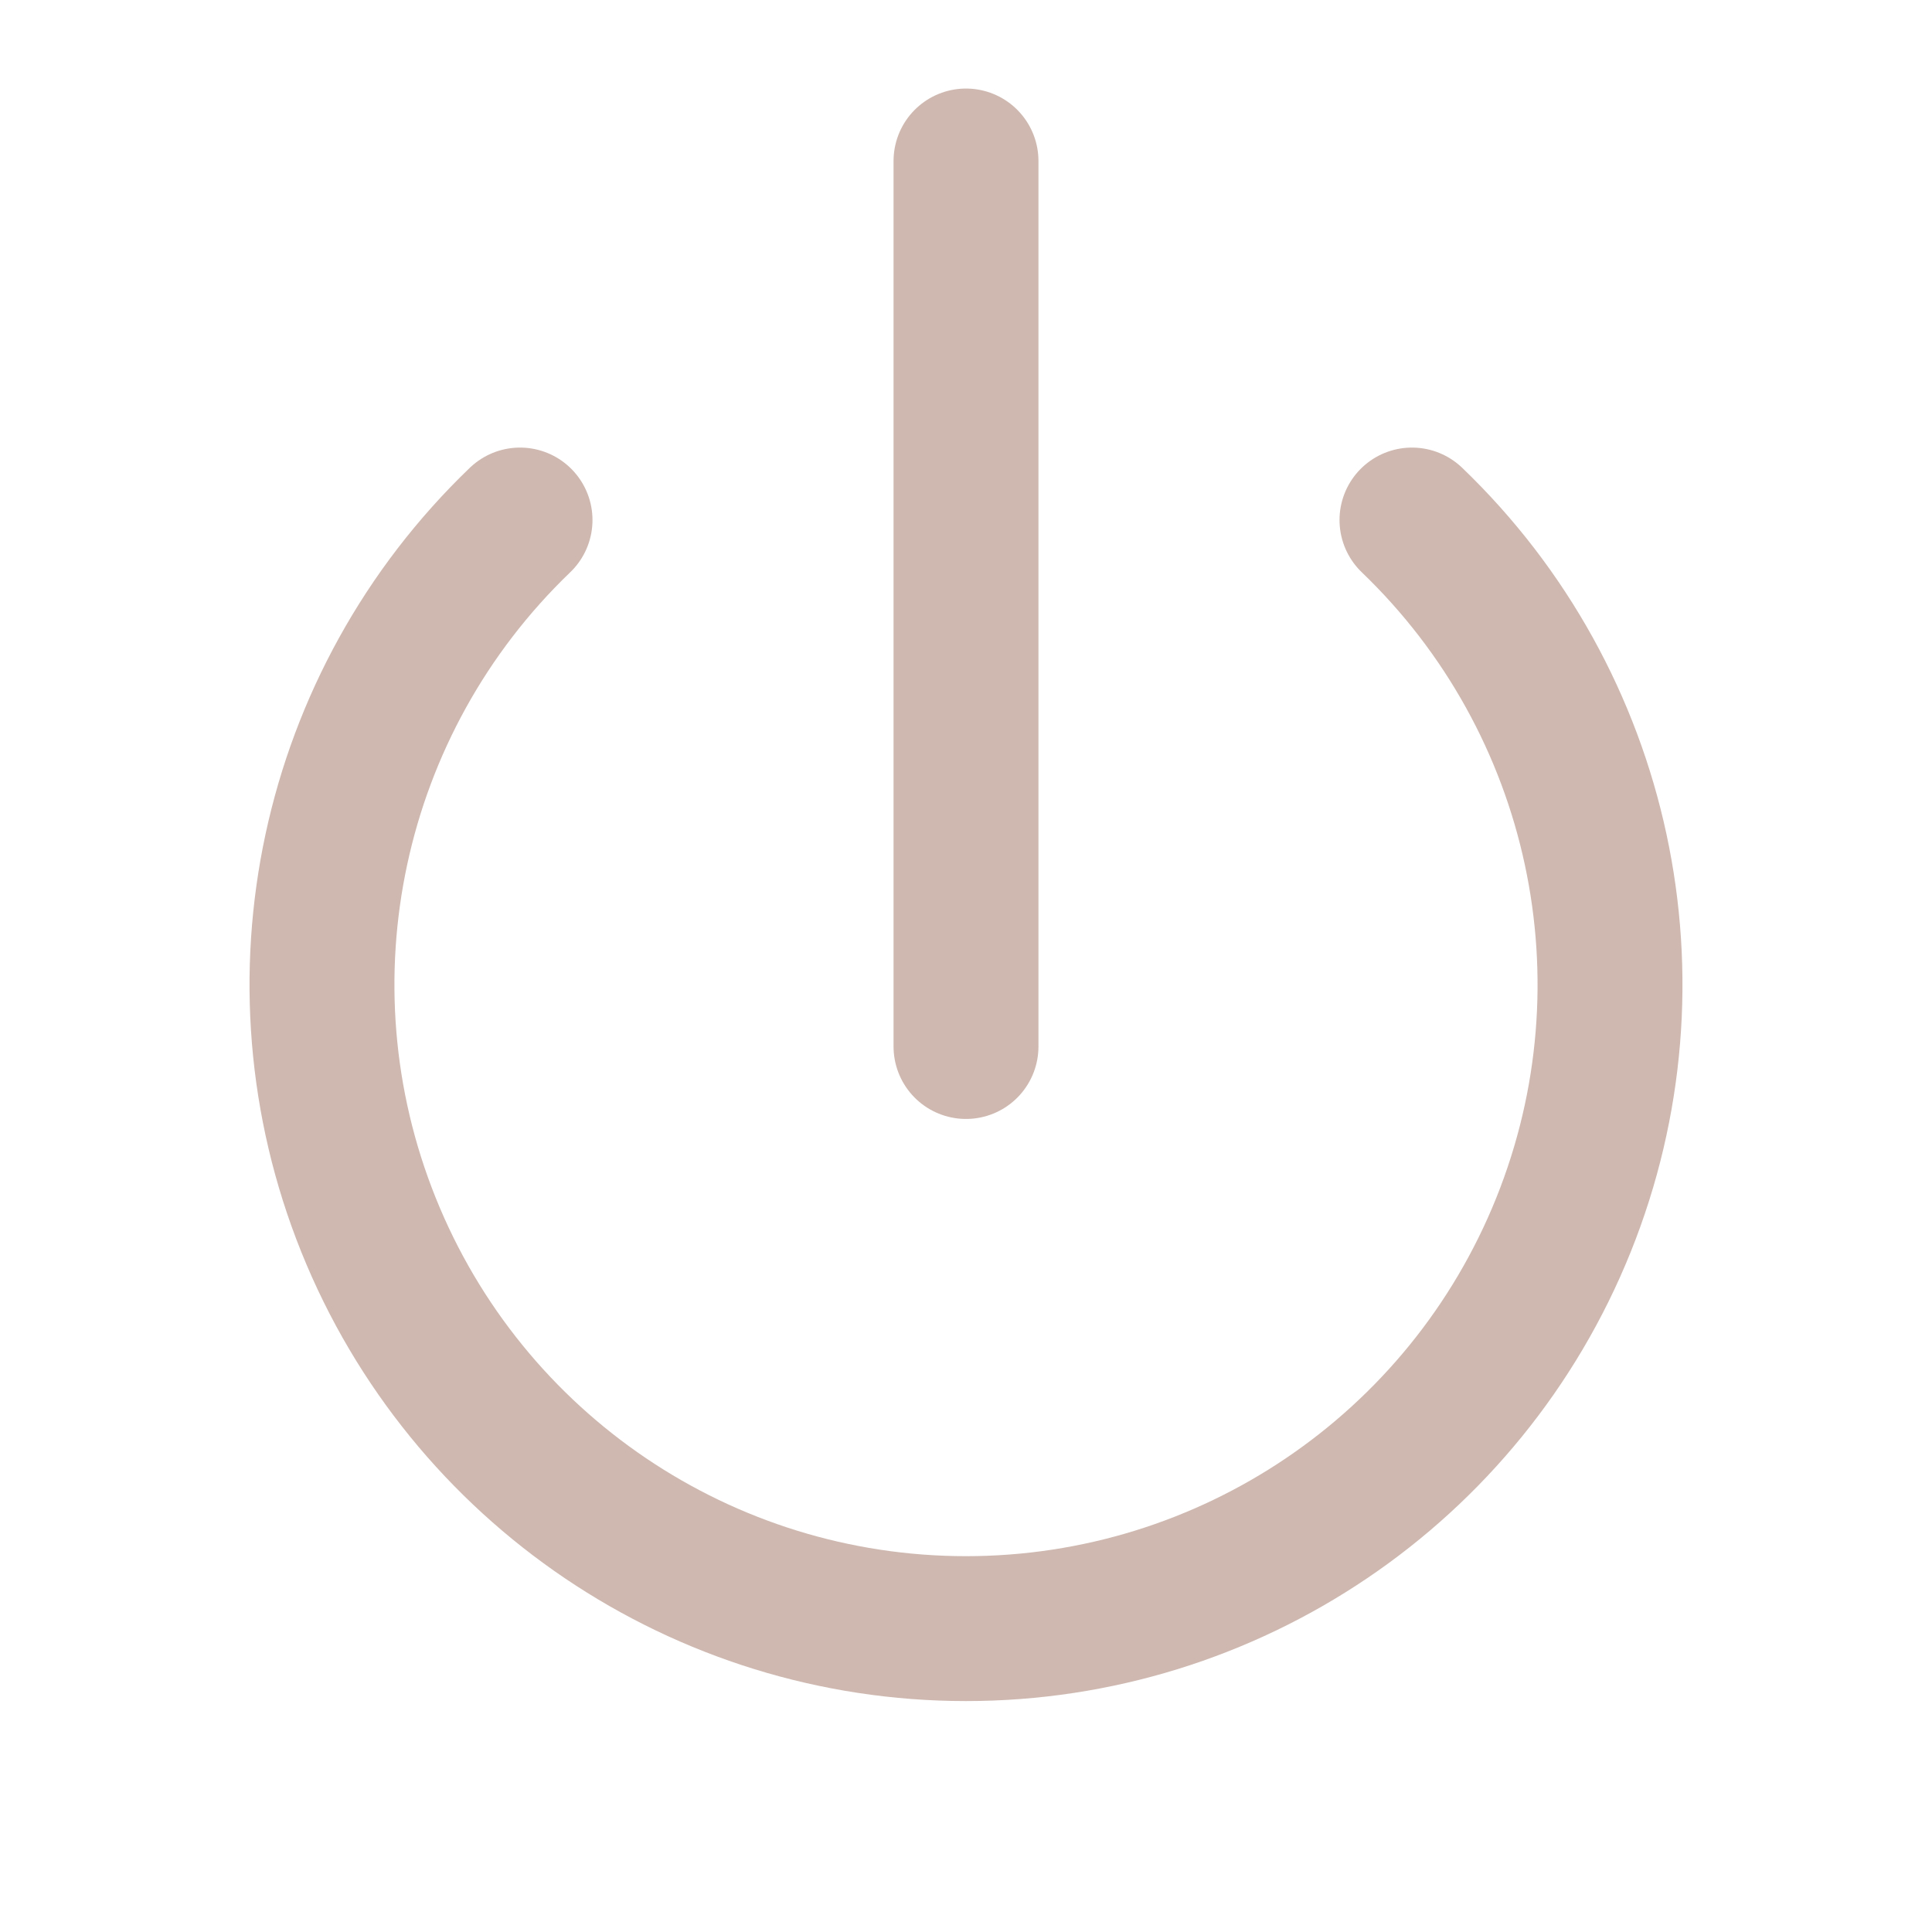
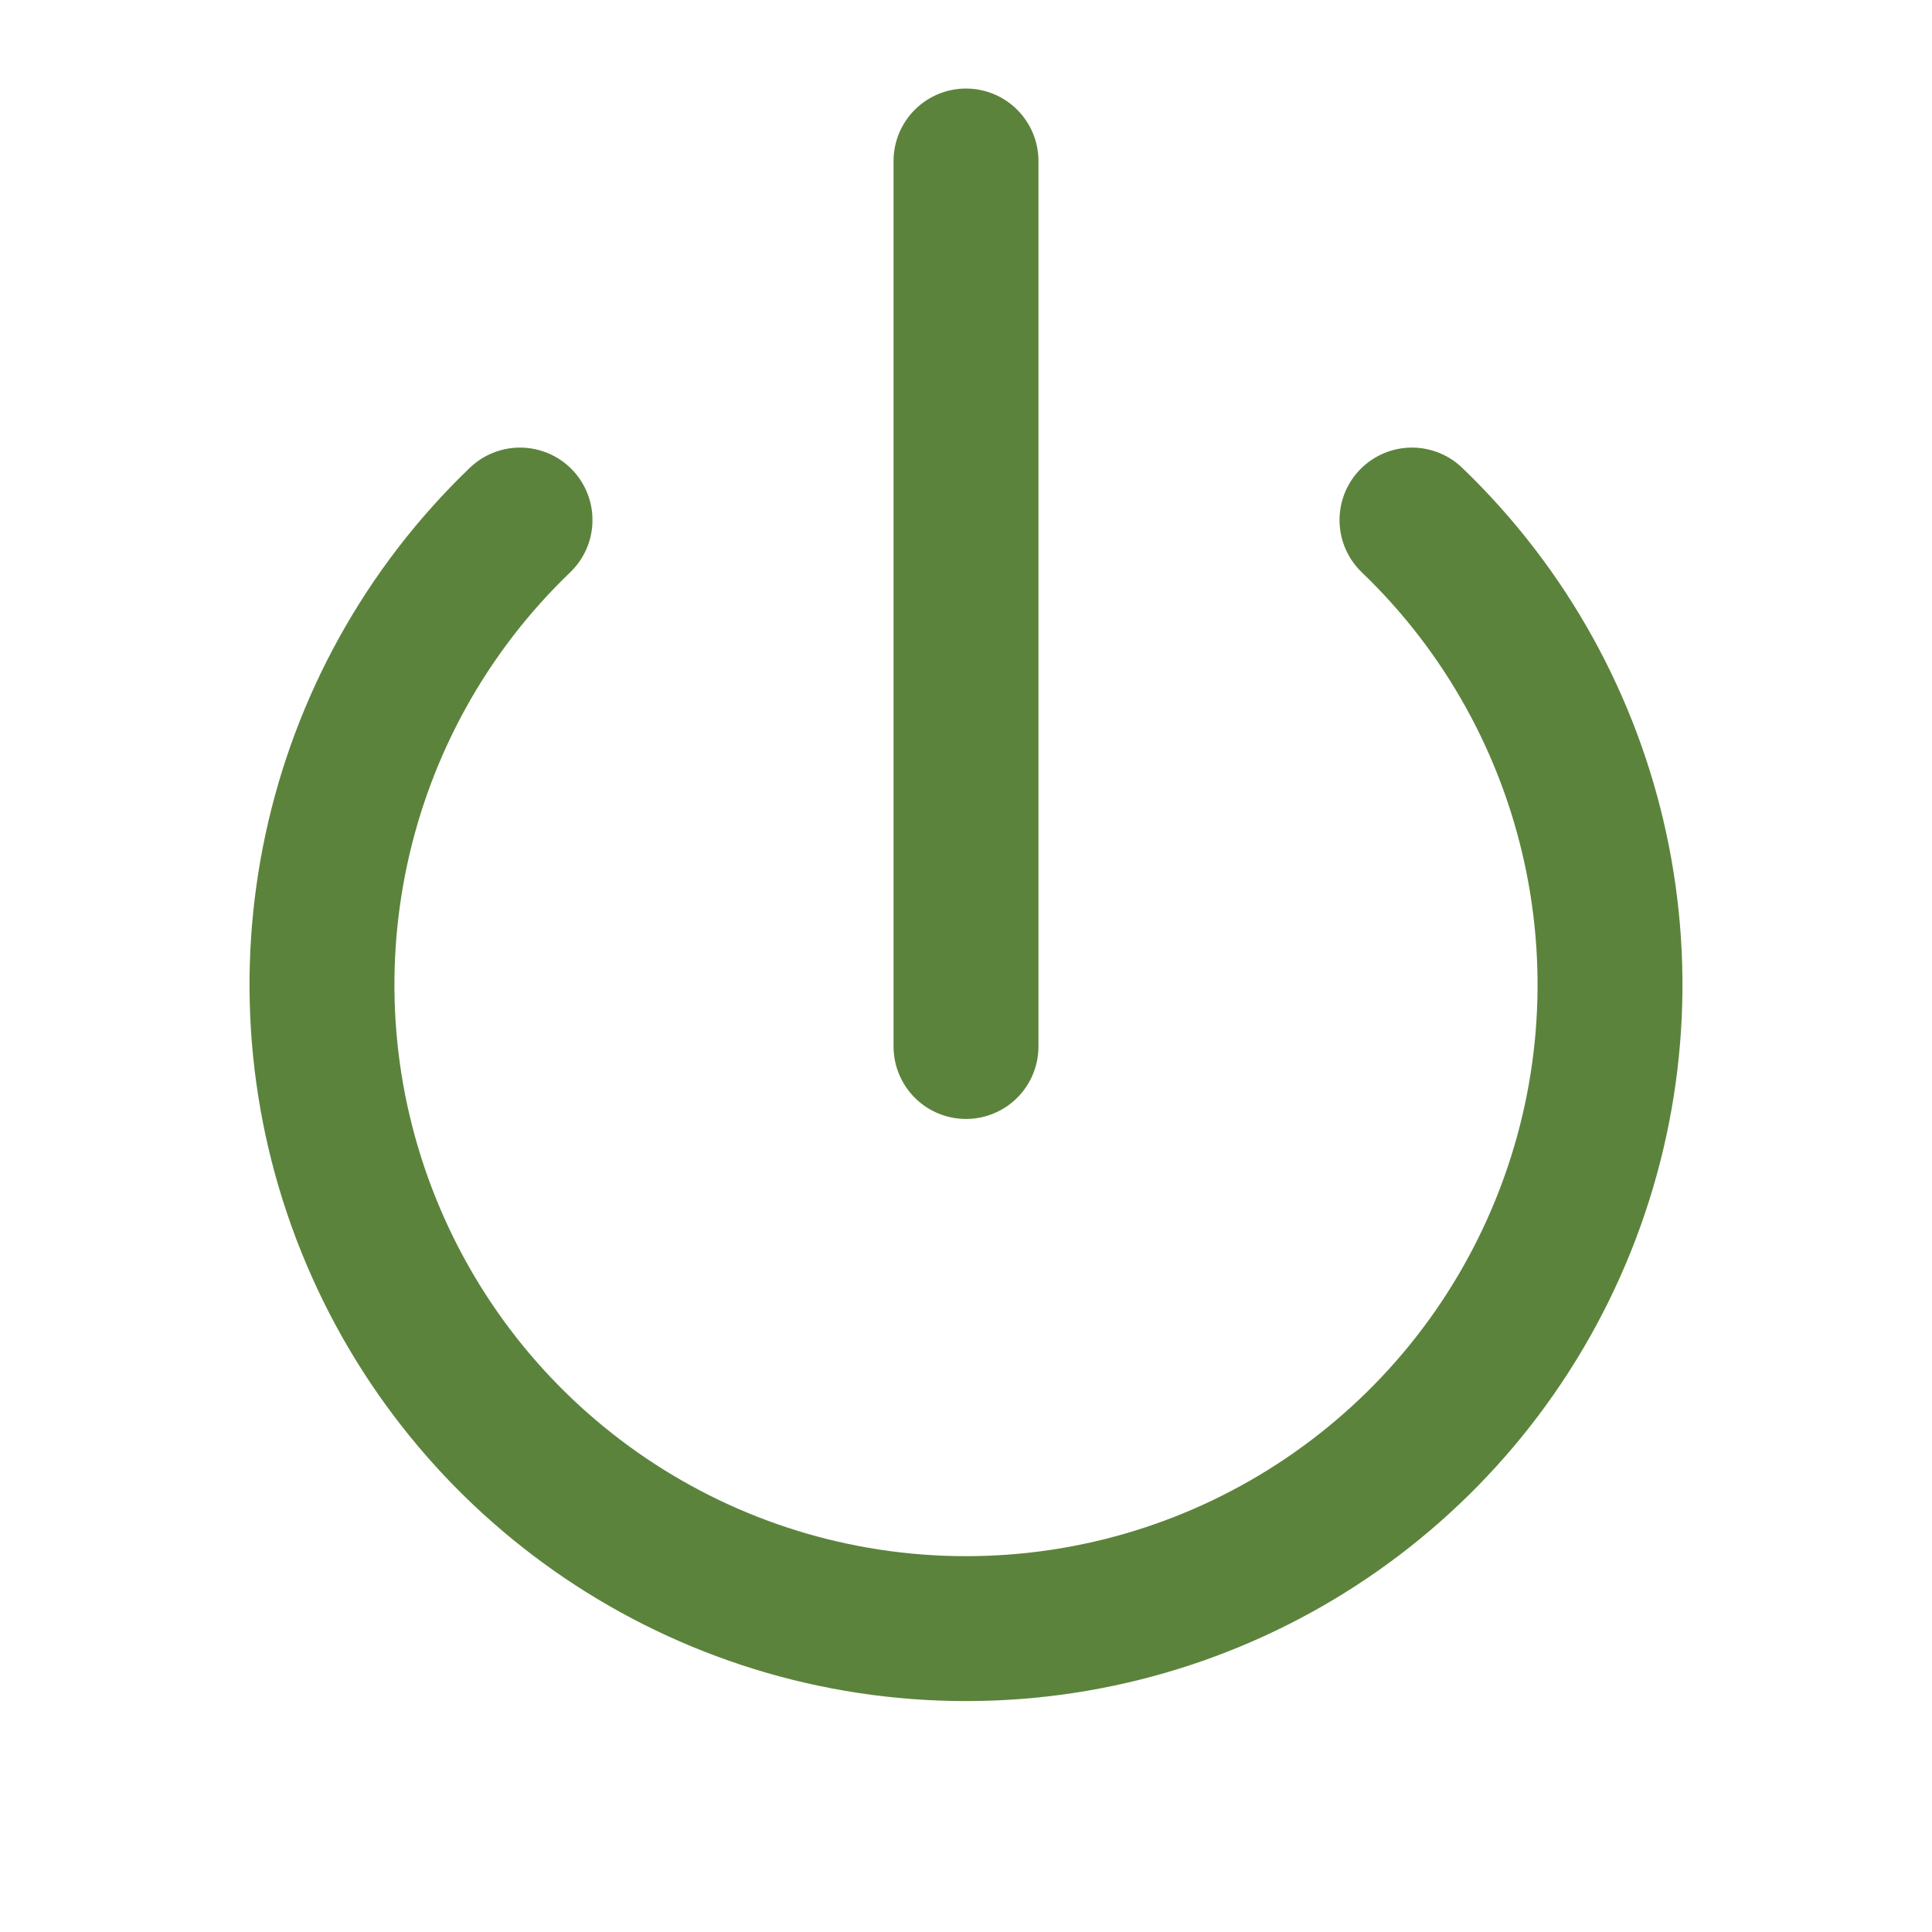
- <svg xmlns="http://www.w3.org/2000/svg" viewBox="0 0 24 24" fill="none" stroke="#CEB8B0" stroke-width="1.8" stroke-linecap="round" stroke-linejoin="round">
+ <svg xmlns="http://www.w3.org/2000/svg" viewBox="0 0 24 24" fill="none" stroke="#5C833C" stroke-width="1.8" stroke-linecap="round" stroke-linejoin="round">
  <path d="M6.46 6.46a8 8 0 1 0 11.08 0" />
  <line x1="12" y1="2" x2="12" y2="13" />
</svg>
